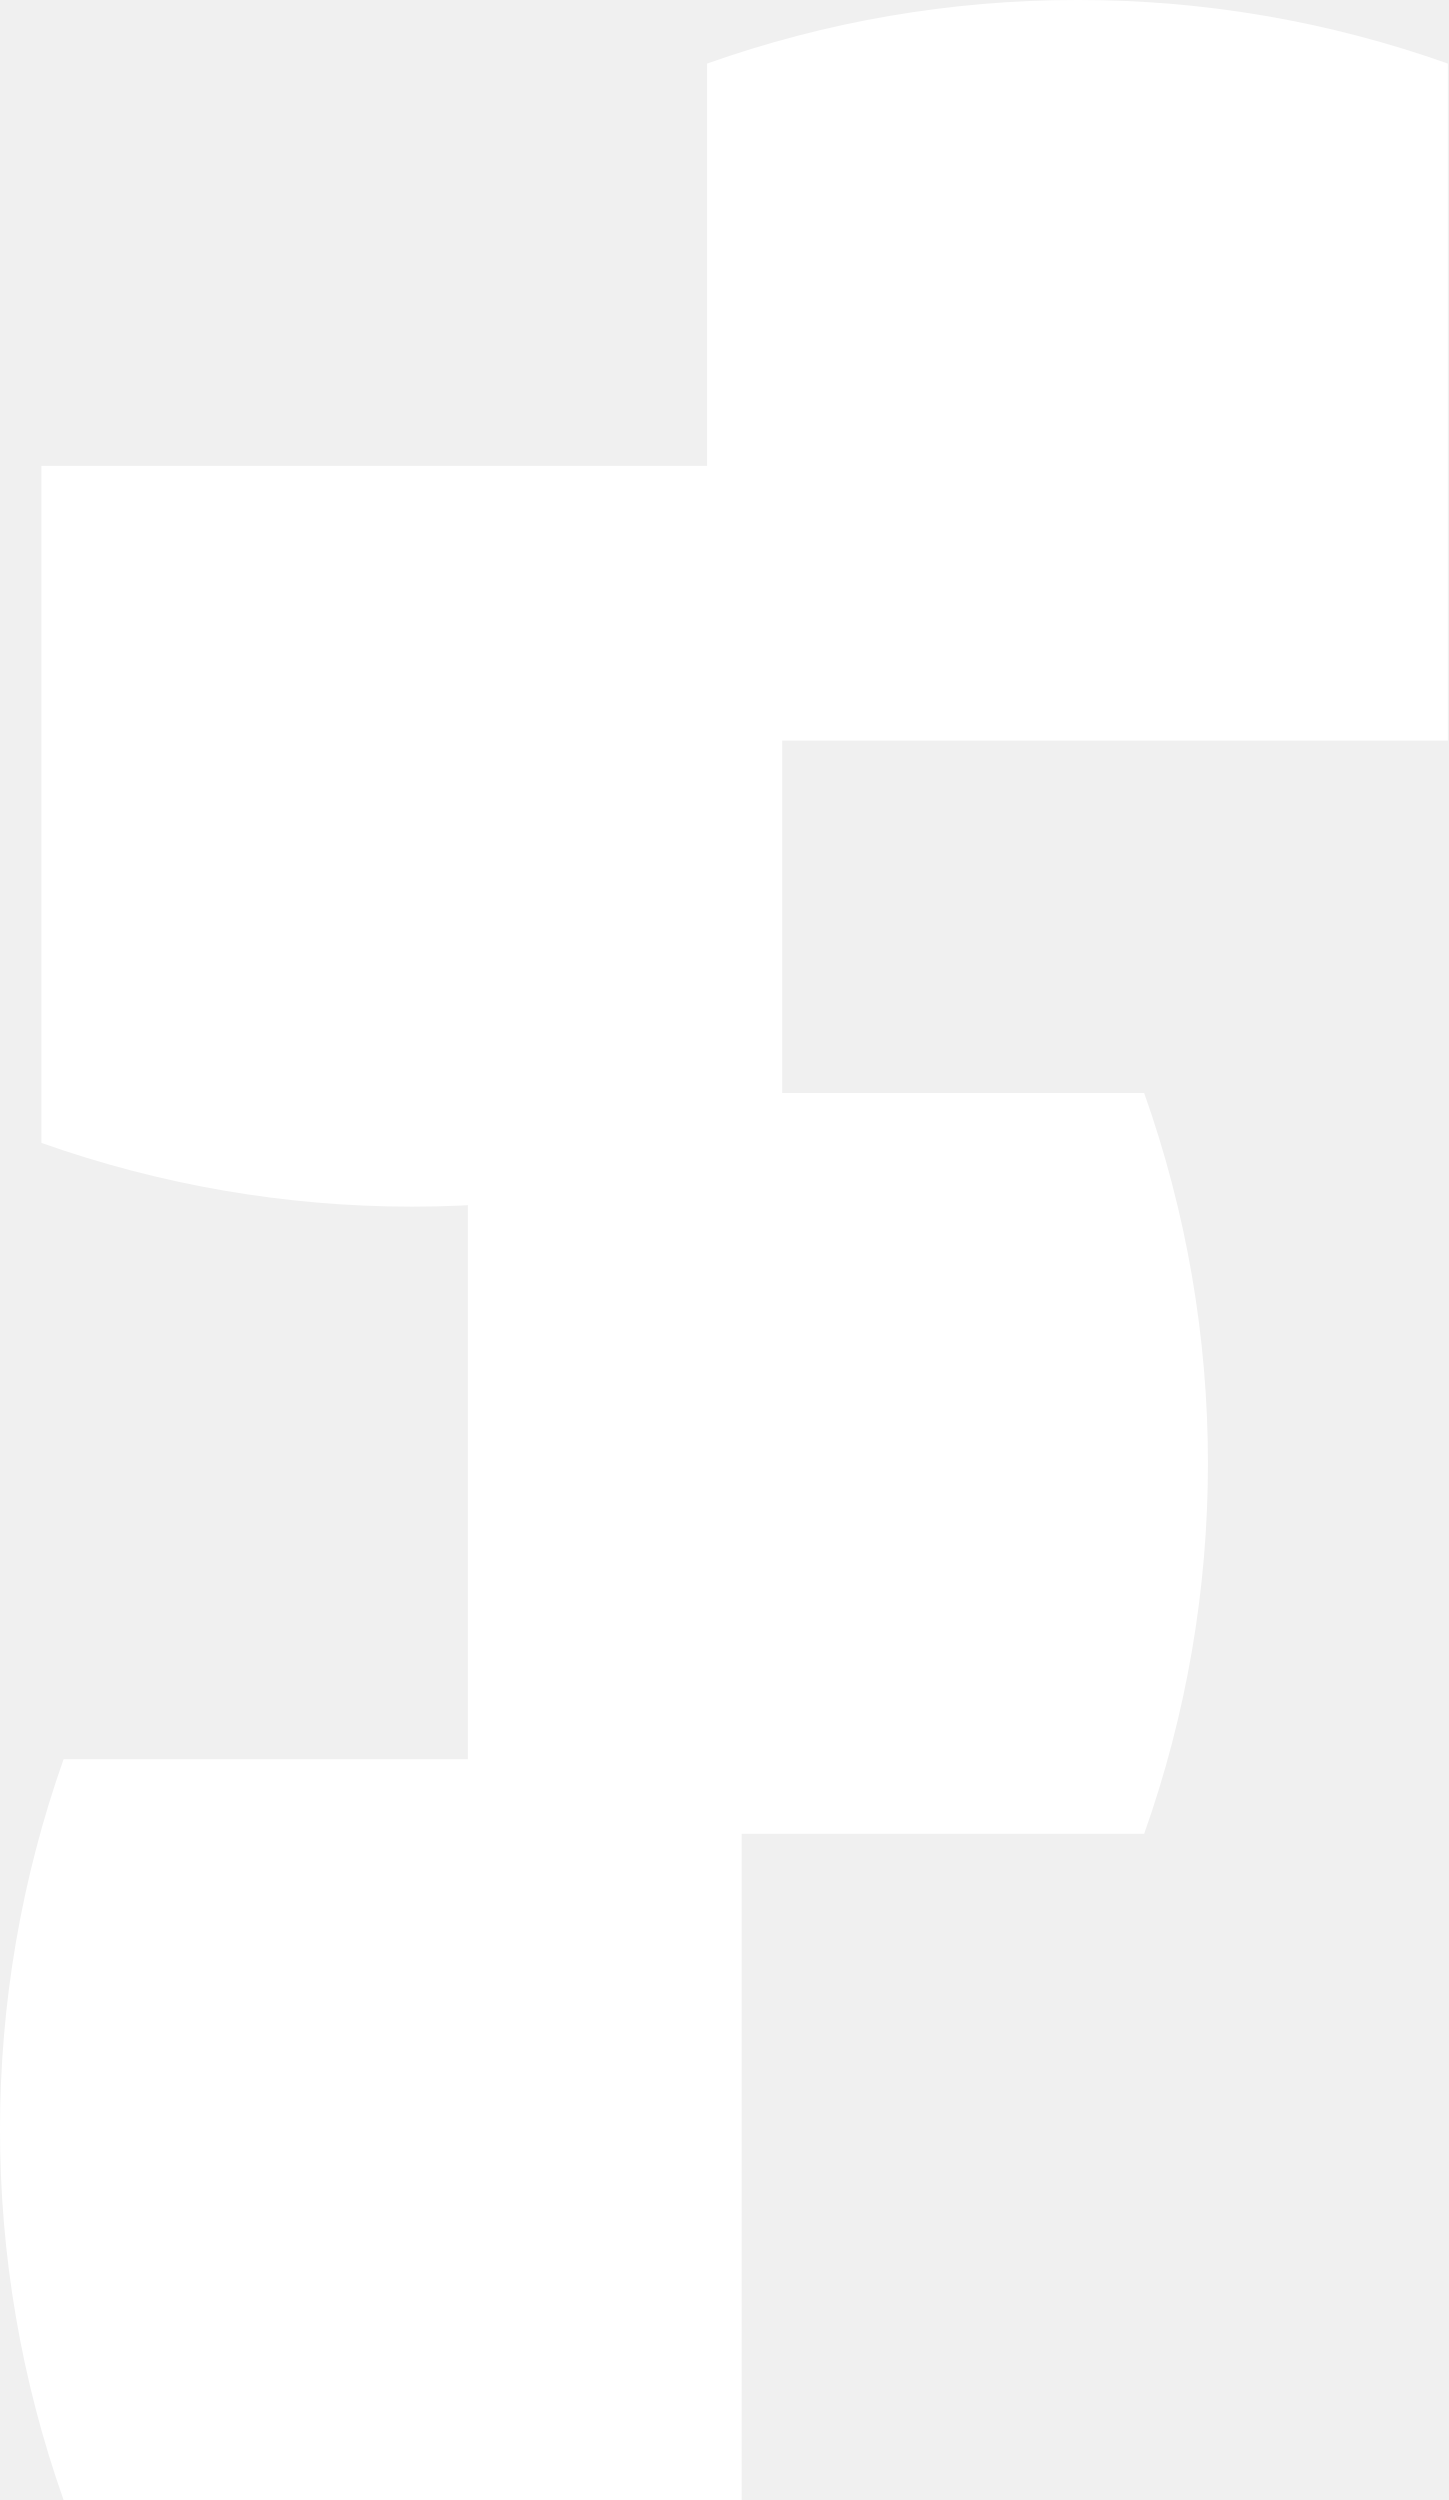
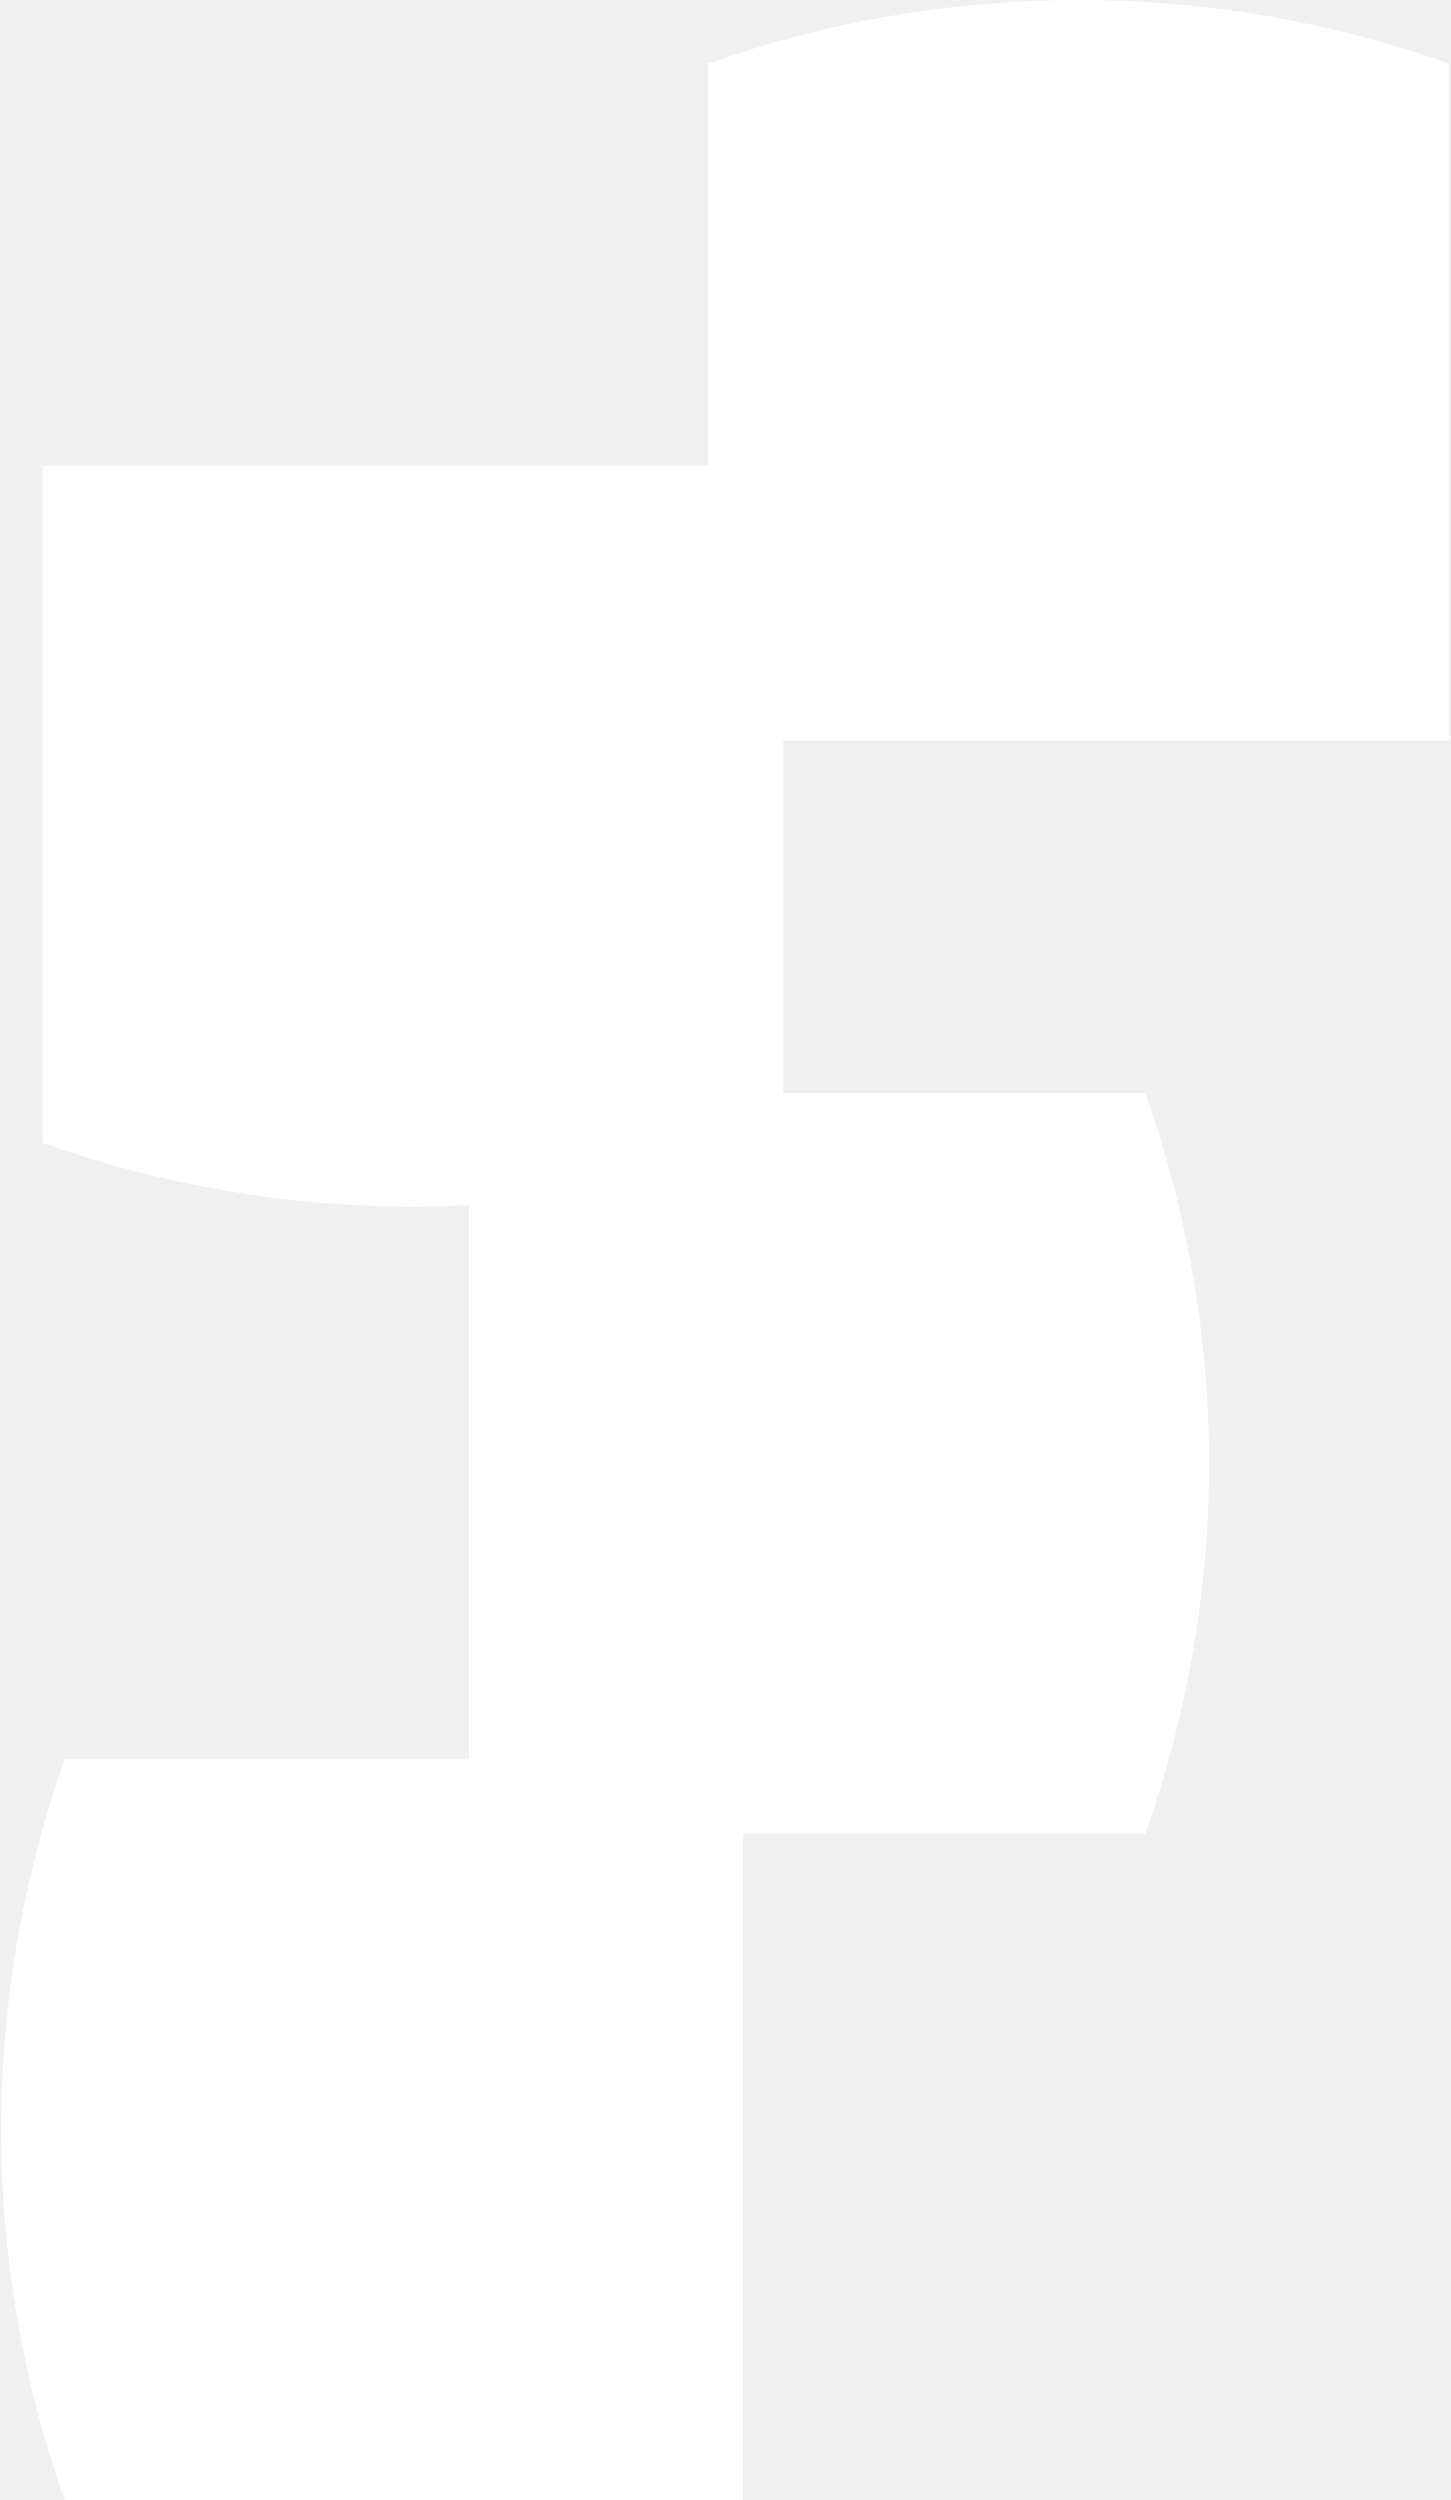
- <svg xmlns="http://www.w3.org/2000/svg" viewBox="0 0 79.01 136.41">
+ <svg xmlns="http://www.w3.org/2000/svg" id="Layer_1" data-name="Layer 1" width="2.79cm" height="4.81cm" viewBox="0 0 79 136.41">
  <defs>
    <style>.cls-1{fill:#fff;}</style>
  </defs>
  <g id="Layer_2" data-name="Layer 2">
-     <path class="cls-1" d="M-3,20.11h-.05V57.05a60.48,60.48,0,0,0,20.22,3.48,60.37,60.37,0,0,0,20.2-3.48V20.11Z" transform="translate(5.31 5.31)" />
-     <path class="cls-1" d="M53.53-5.31h-.08A60.24,60.24,0,0,0,33.27-1.84V35.1H73.69V-1.84A60.13,60.13,0,0,0,53.53-5.31Z" transform="translate(5.31 5.31)" />
-     <path class="cls-1" d="M-1.84,90.68a60.59,60.59,0,0,0,0,40.42h37V90.68Z" transform="translate(5.31 5.31)" />
-     <path class="cls-1" d="M20.22,54.33V94.75h36.9A60.47,60.47,0,0,0,60.6,74.54a60.38,60.38,0,0,0-3.48-20.21Z" transform="translate(5.31 5.31)" />
+     <path class="cls-1" d="M2.31,25.42H2.26V62.36a60.54,60.54,0,0,0,20.22,3.48,60.47,60.47,0,0,0,20.2-3.48V25.42Z" transform="translate(0 0)" />
+     <path class="cls-1" d="M58.84,0h-.08A60.3,60.3,0,0,0,38.58,3.47V40.41H79V3.47A60.19,60.19,0,0,0,58.84,0Z" transform="translate(0 0)" />
+     <path class="cls-1" d="M3.47,96a60.55,60.55,0,0,0,0,40.42h37V96Z" transform="translate(0 0)" />
+     <path class="cls-1" d="M25.53,59.64v40.42h36.9a60.42,60.42,0,0,0,0-40.42Z" transform="translate(0 0)" />
  </g>
</svg>
